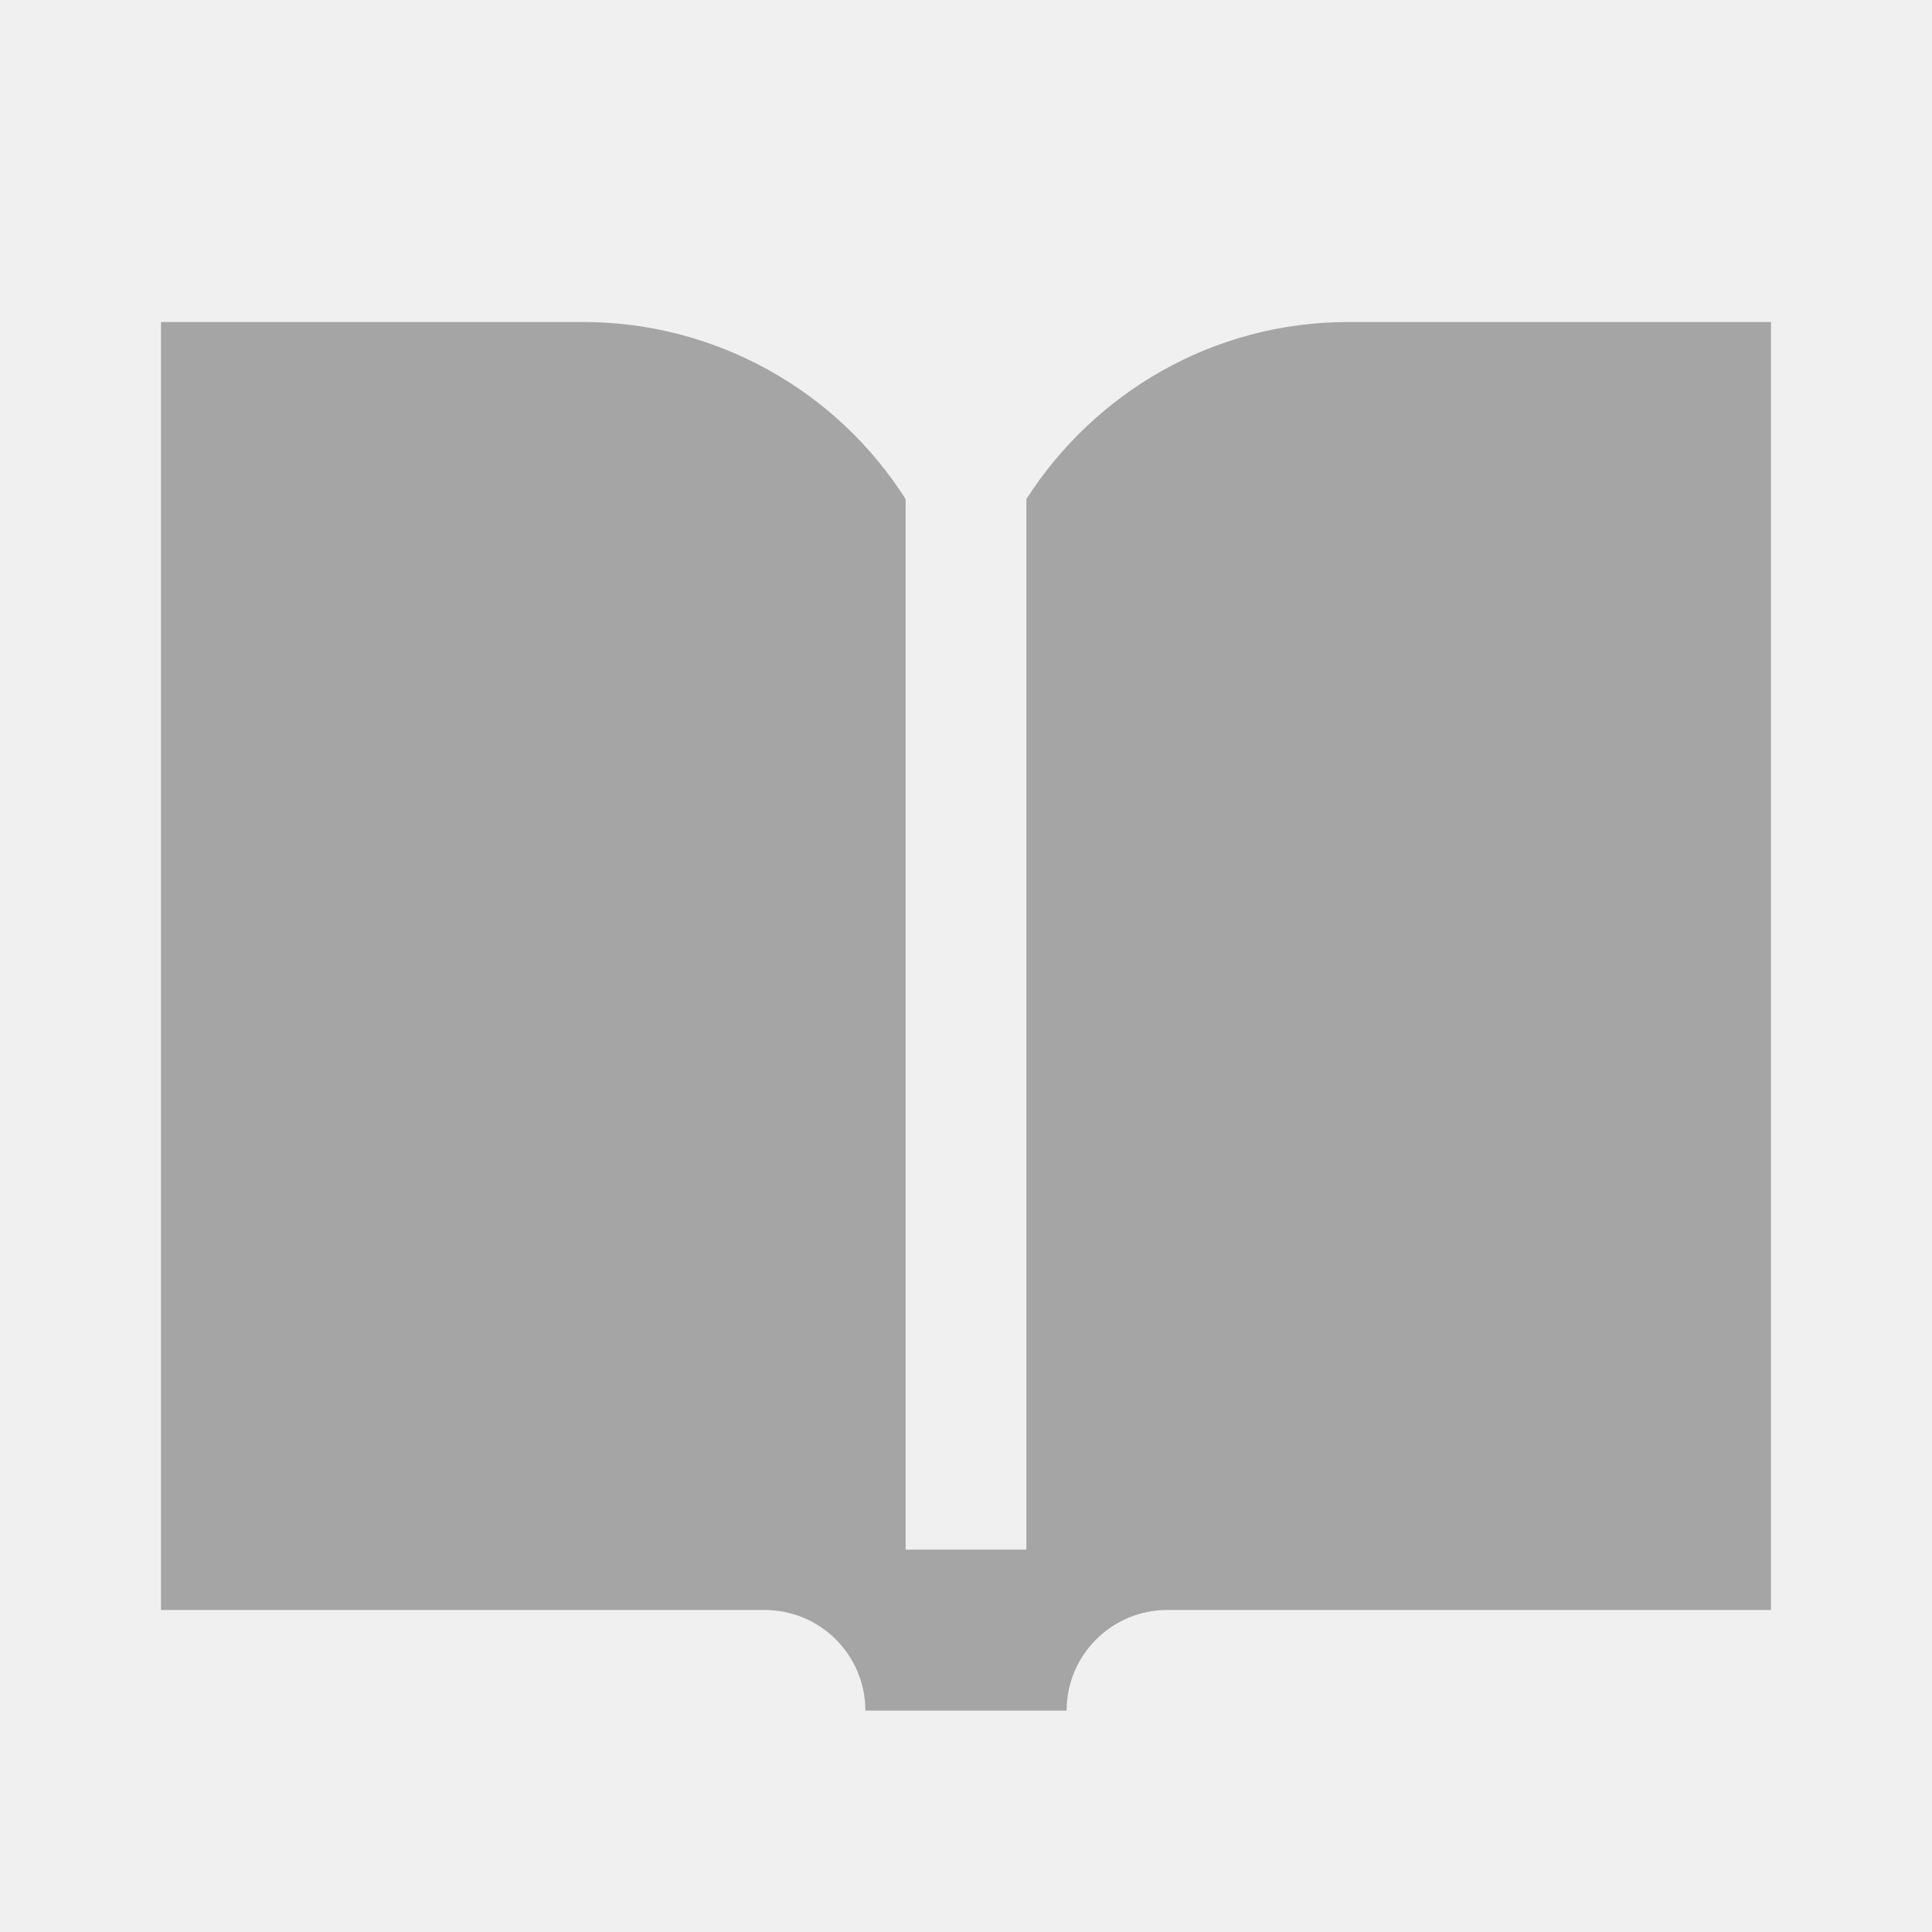
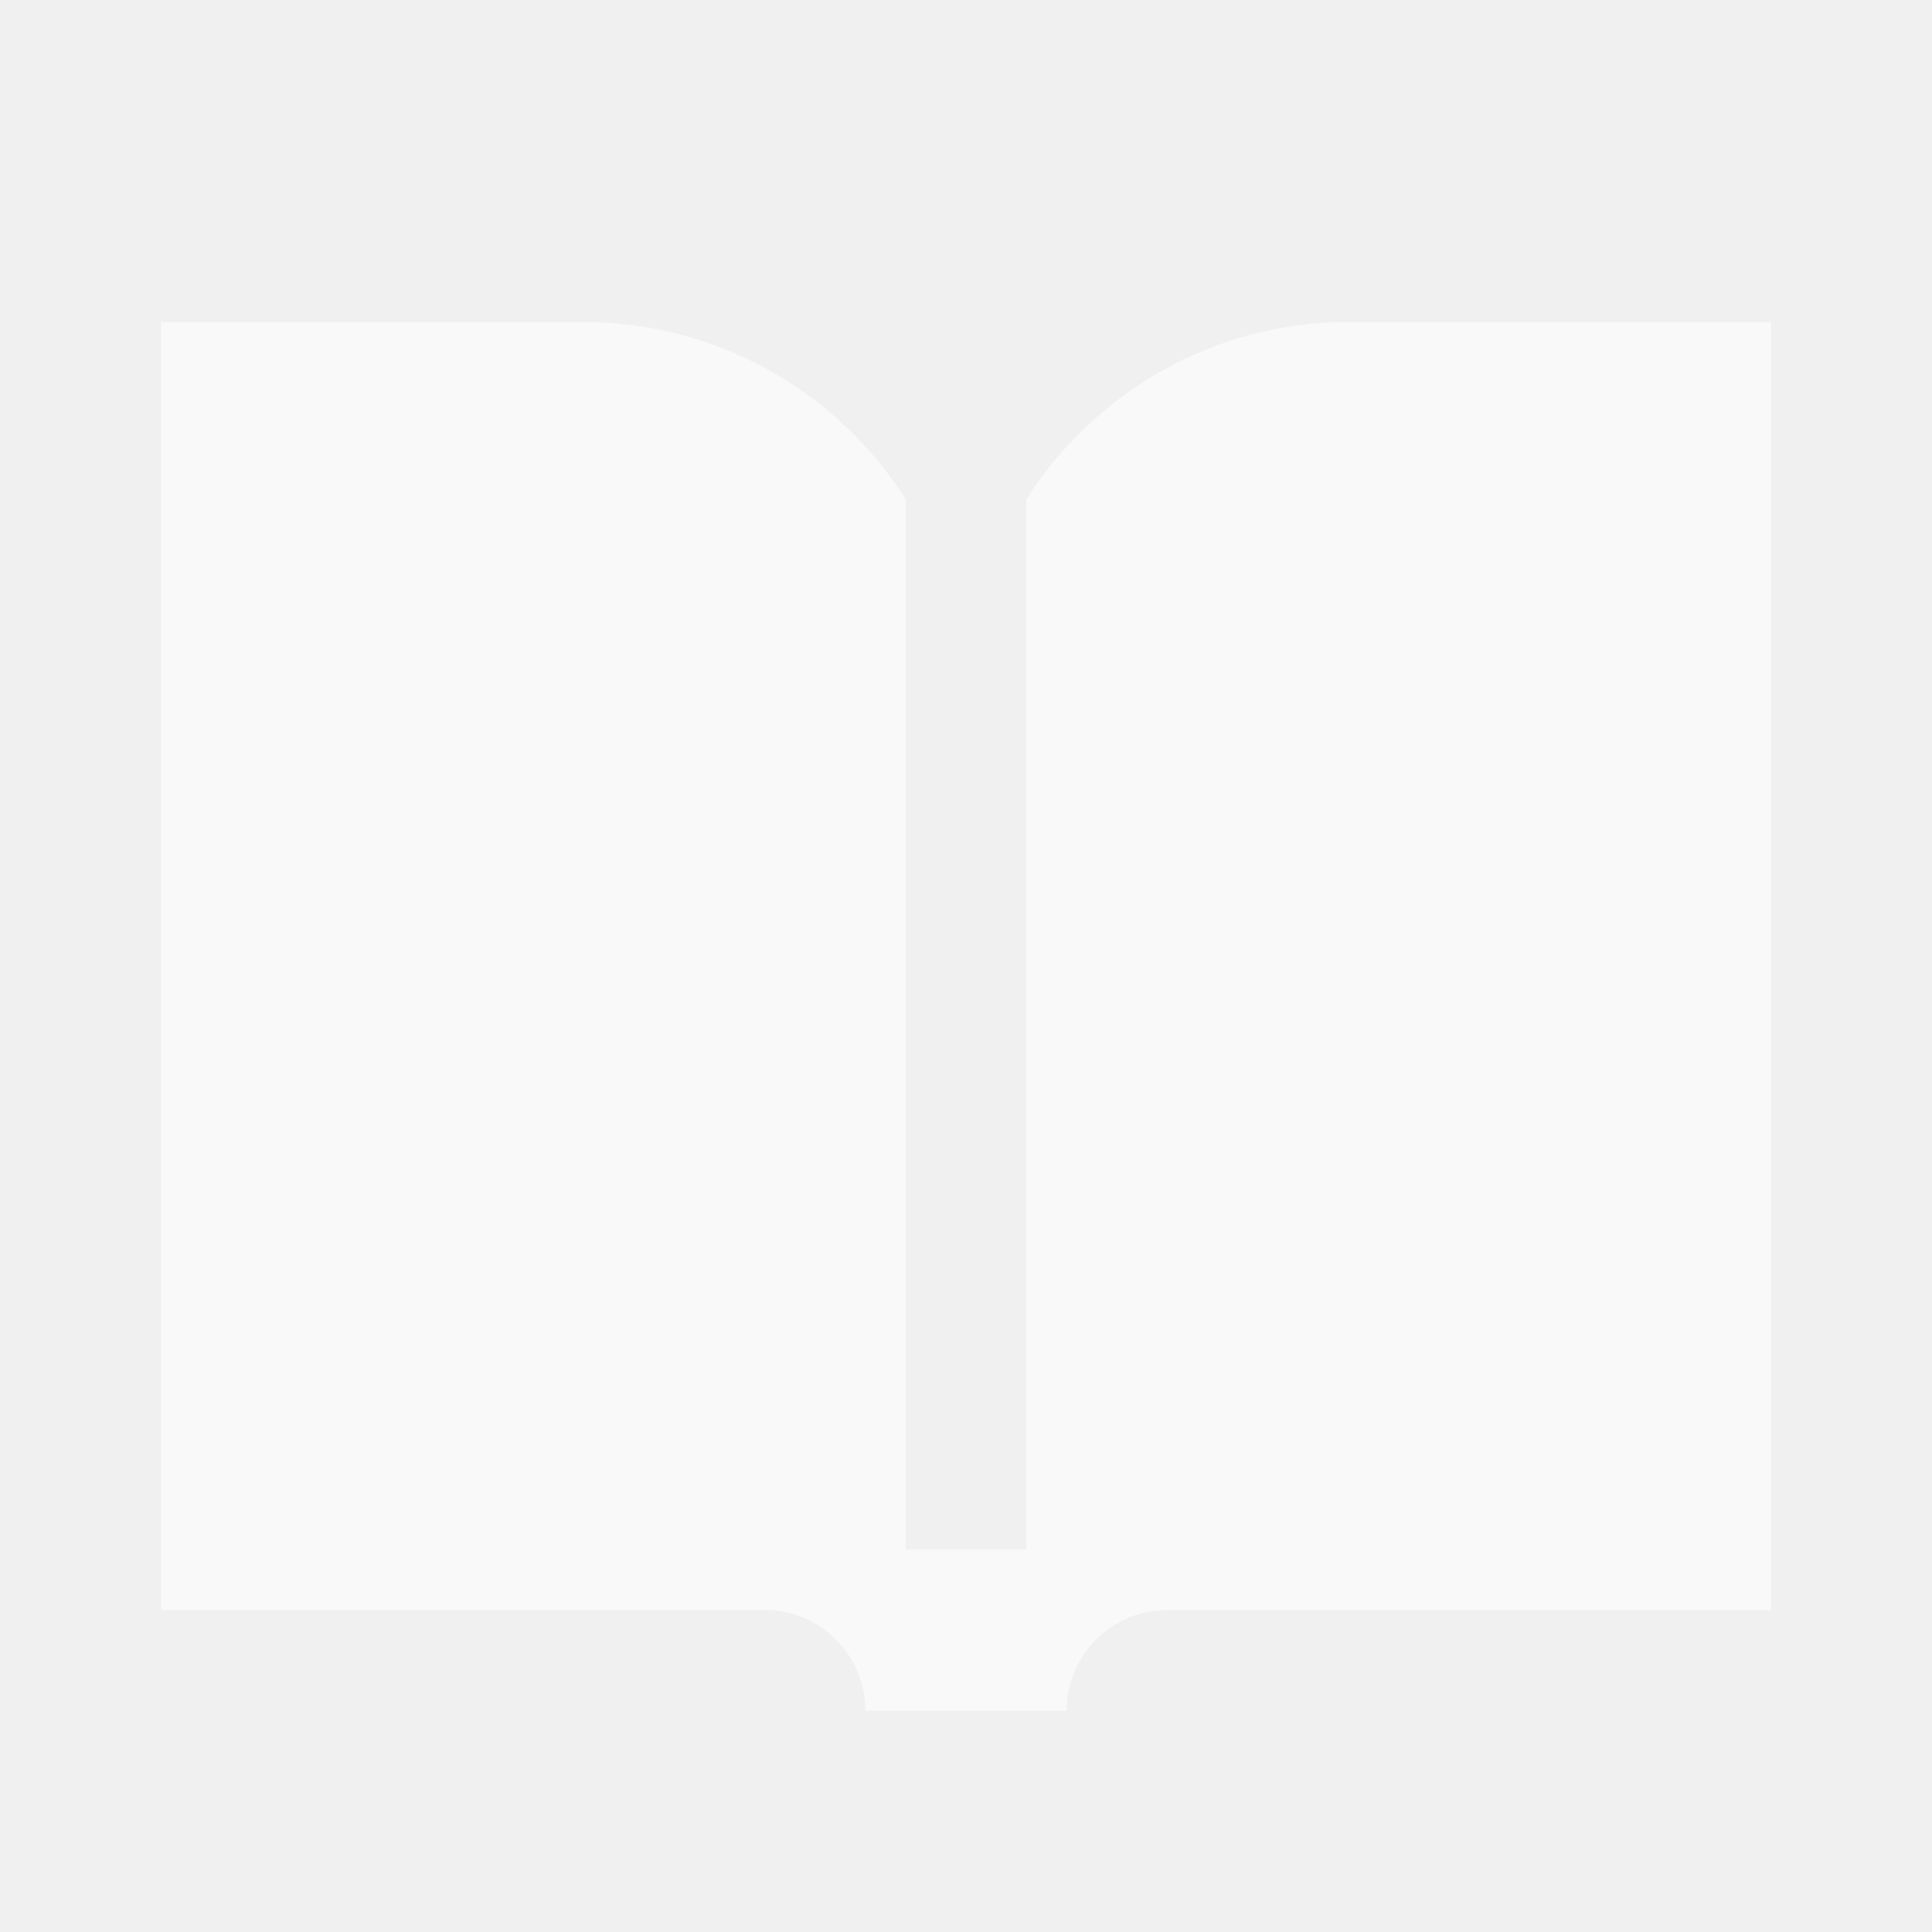
<svg xmlns="http://www.w3.org/2000/svg" preserveAspectRatio="none" overflow="visible" style="display: block;" width="24" height="24" viewBox="0 0 24 24" fill="none">
  <g id="griddy-icons:book-open-filled">
-     <path id="Vector" d="M16.75 4C15.07 4 13.595 4.88 12.75 6.2V19.25H11.25V6.2C10.822 5.527 10.231 4.972 9.532 4.588C8.833 4.203 8.048 4.001 7.25 4H2V20H9.5C10.19 20 10.75 20.56 10.75 21.25H13.25C13.25 20.56 13.81 20 14.5 20H22V4H16.75Z" fill="#A5A5A5" />
+     <path id="Vector" d="M16.75 4C15.07 4 13.595 4.88 12.75 6.2V19.25H11.25V6.2C10.822 5.527 10.231 4.972 9.532 4.588C8.833 4.203 8.048 4.001 7.25 4H2V20H9.5C10.19 20 10.75 20.56 10.75 21.25H13.25C13.25 20.56 13.81 20 14.5 20H22V4H16.75Z" fill="white" fill-opacity="0.6" />
  </g>
</svg>
